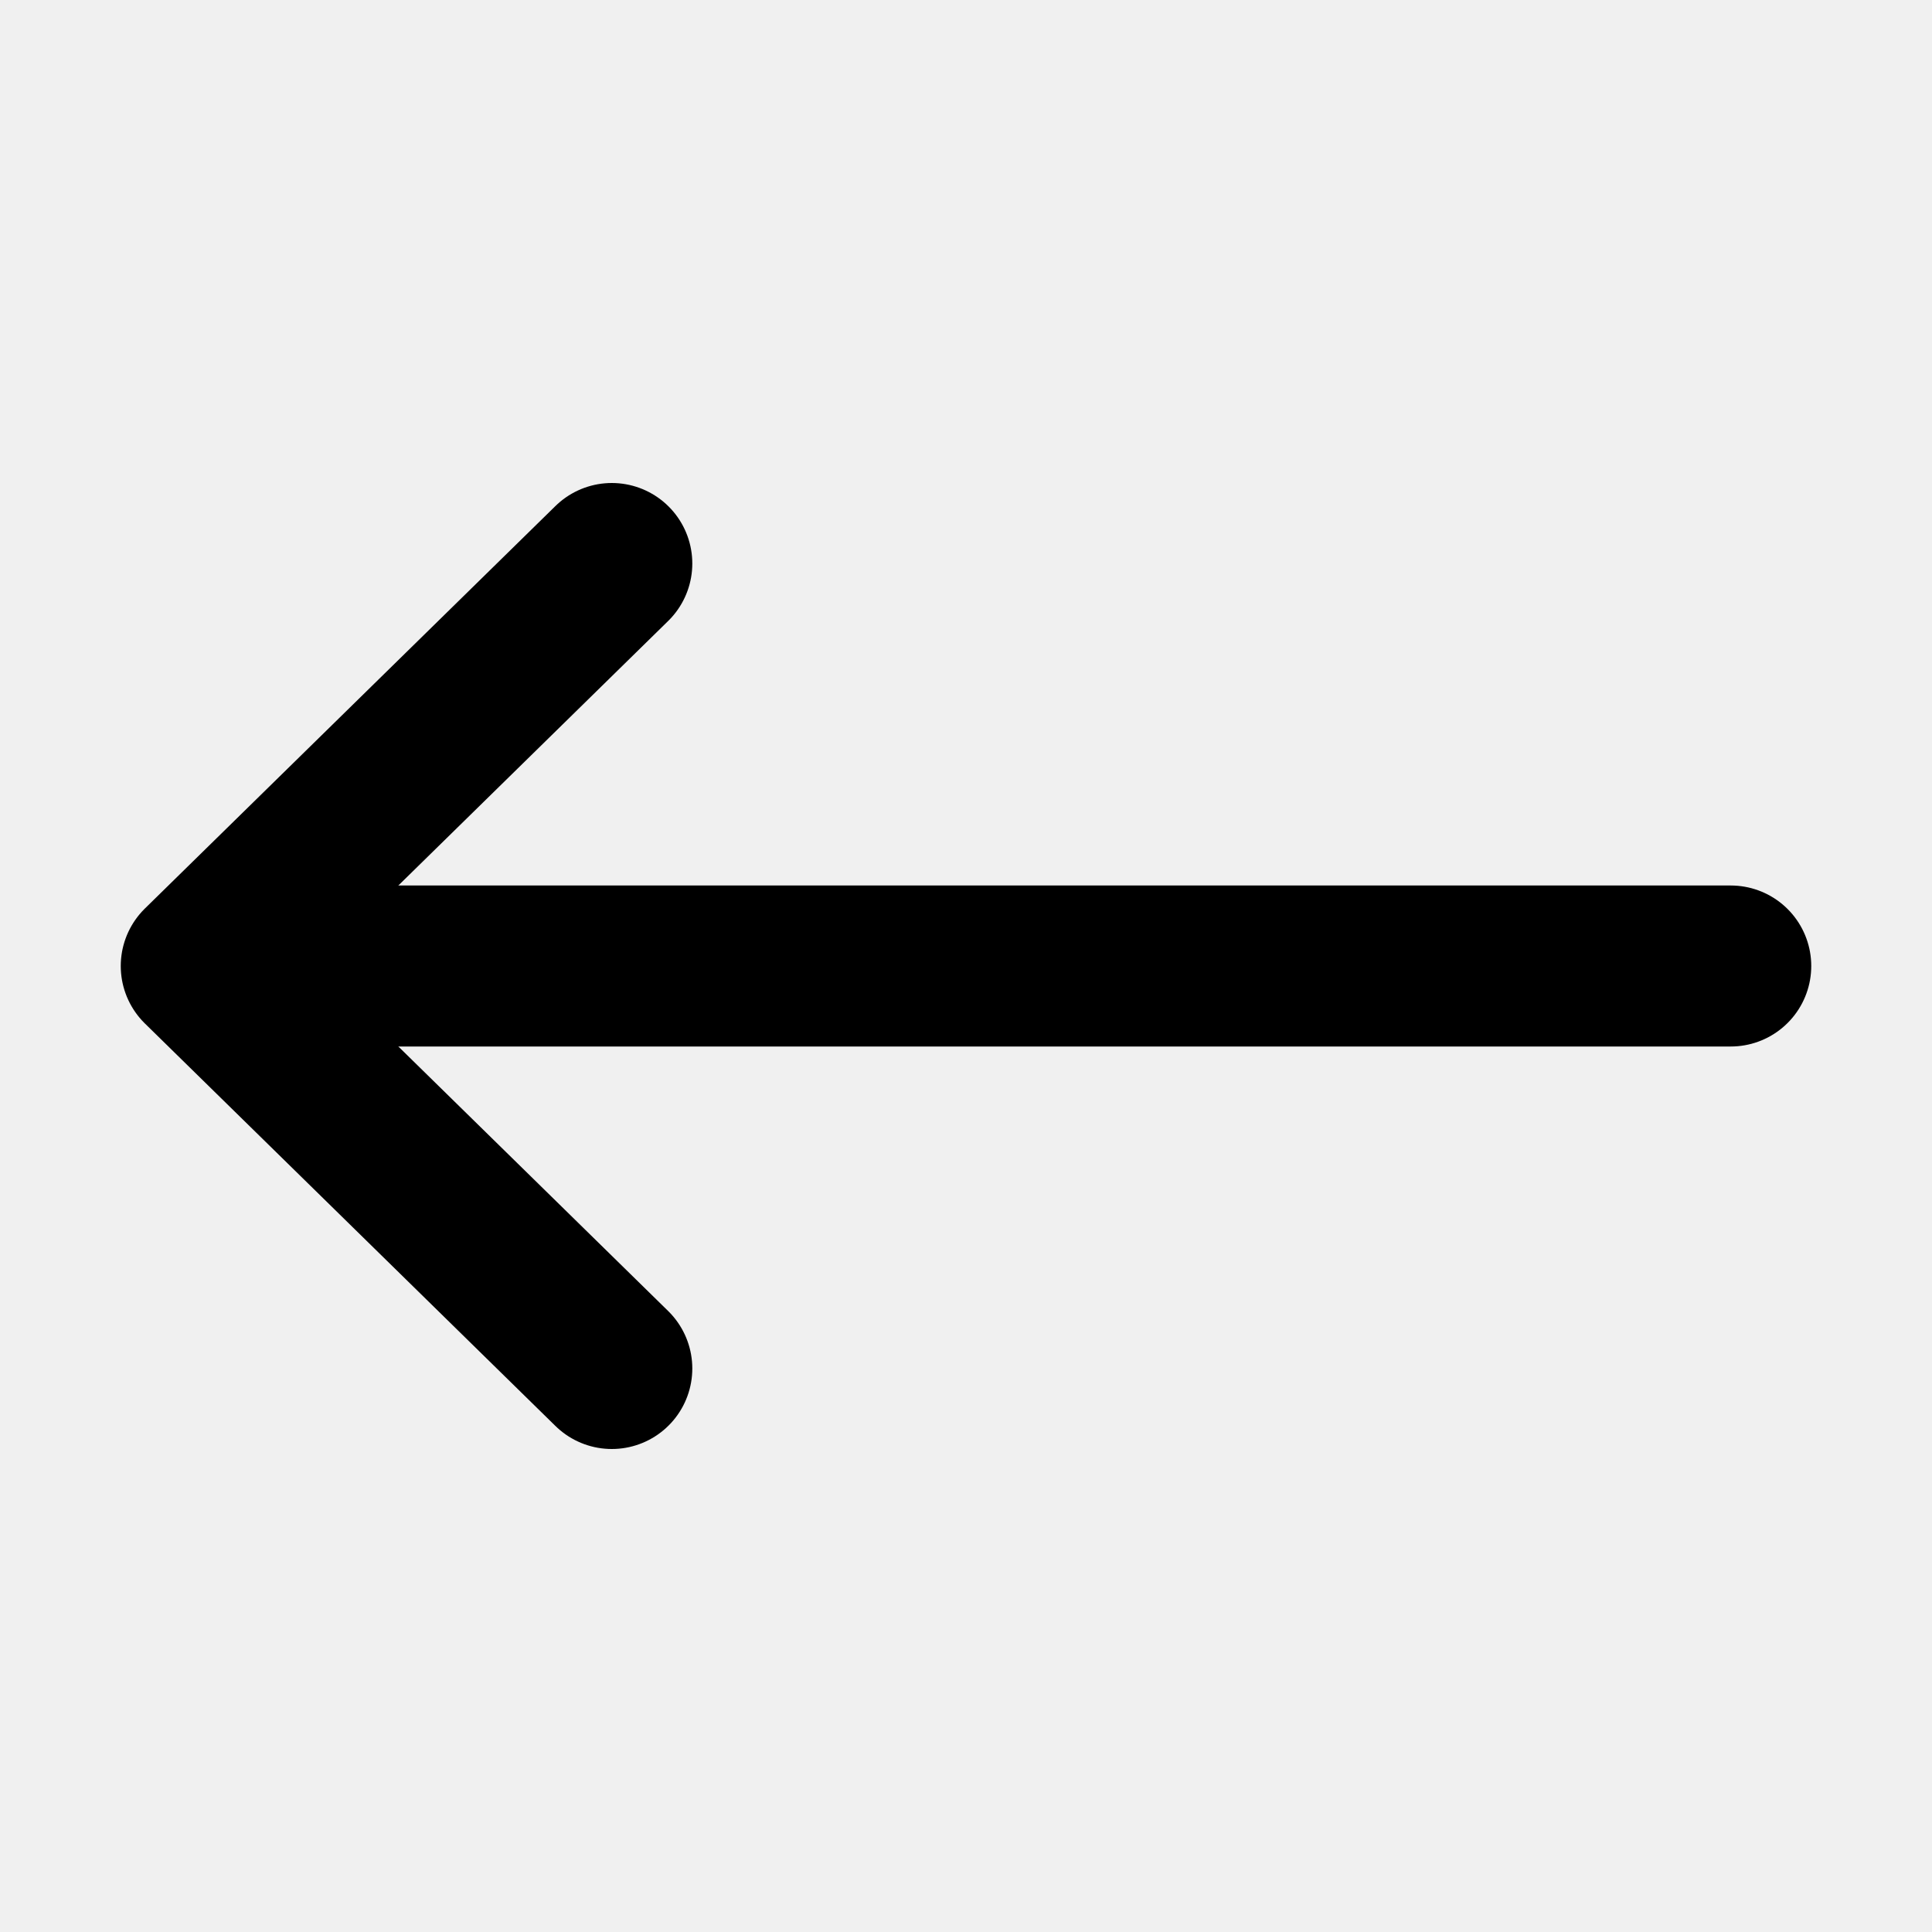
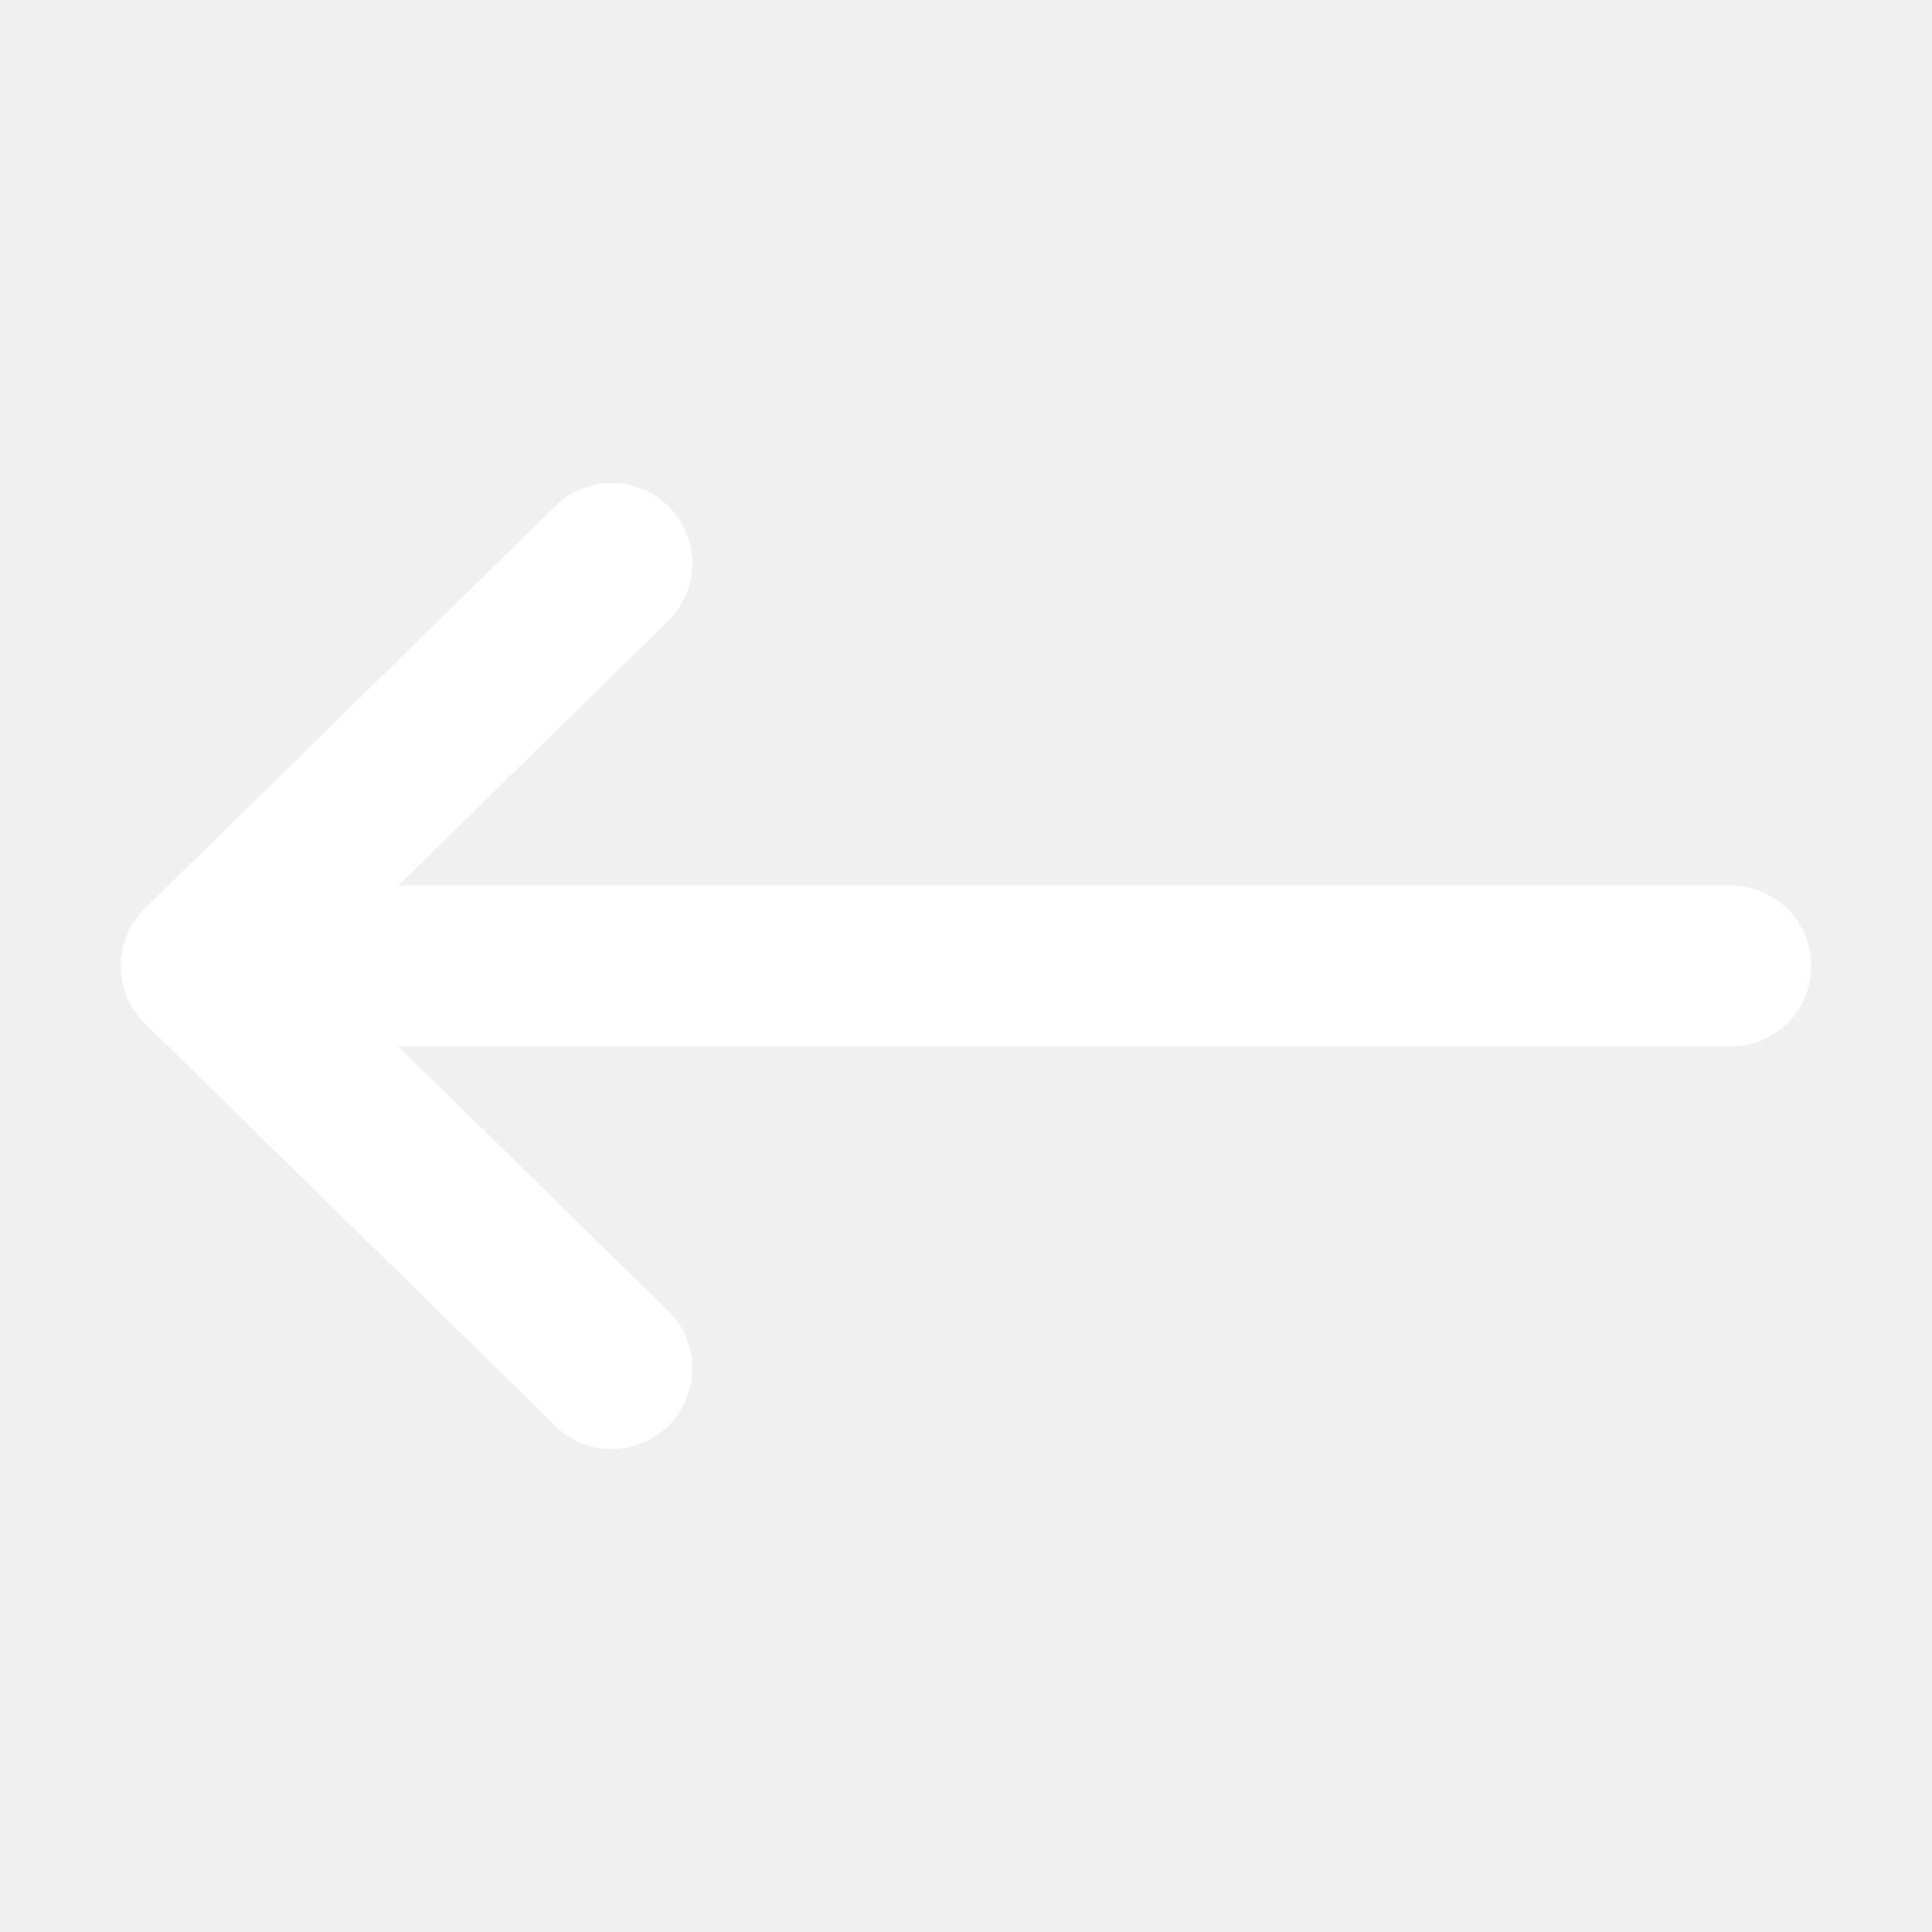
<svg xmlns="http://www.w3.org/2000/svg" width="800px" height="800px" viewBox="0 0 24 24">
  <g id="Complete">
    <g id="arrow-left">
      <g>
-         <polyline data-name="Right" fill="none" id="Right-2" points="7.6 7 2.5 12 7.6 17" stroke="#000000" stroke-linecap="round" stroke-linejoin="round" stroke-width="2" />
-         <line fill="none" stroke="#000000" stroke-linecap="round" stroke-linejoin="round" stroke-width="2" x1="21.5" x2="4.8" y1="12" y2="12" />
+         <polyline data-name="Right" fill="none" id="Right-2" points="7.6 7 2.5 12 7.6 17" stroke="#ffffff" stroke-linecap="round" stroke-linejoin="round" stroke-width="2" />
+         <line fill="none" stroke="#ffffff" stroke-linecap="round" stroke-linejoin="round" stroke-width="2" x1="21.5" x2="4.8" y1="12" y2="12" />
      </g>
    </g>
  </g>
</svg>
